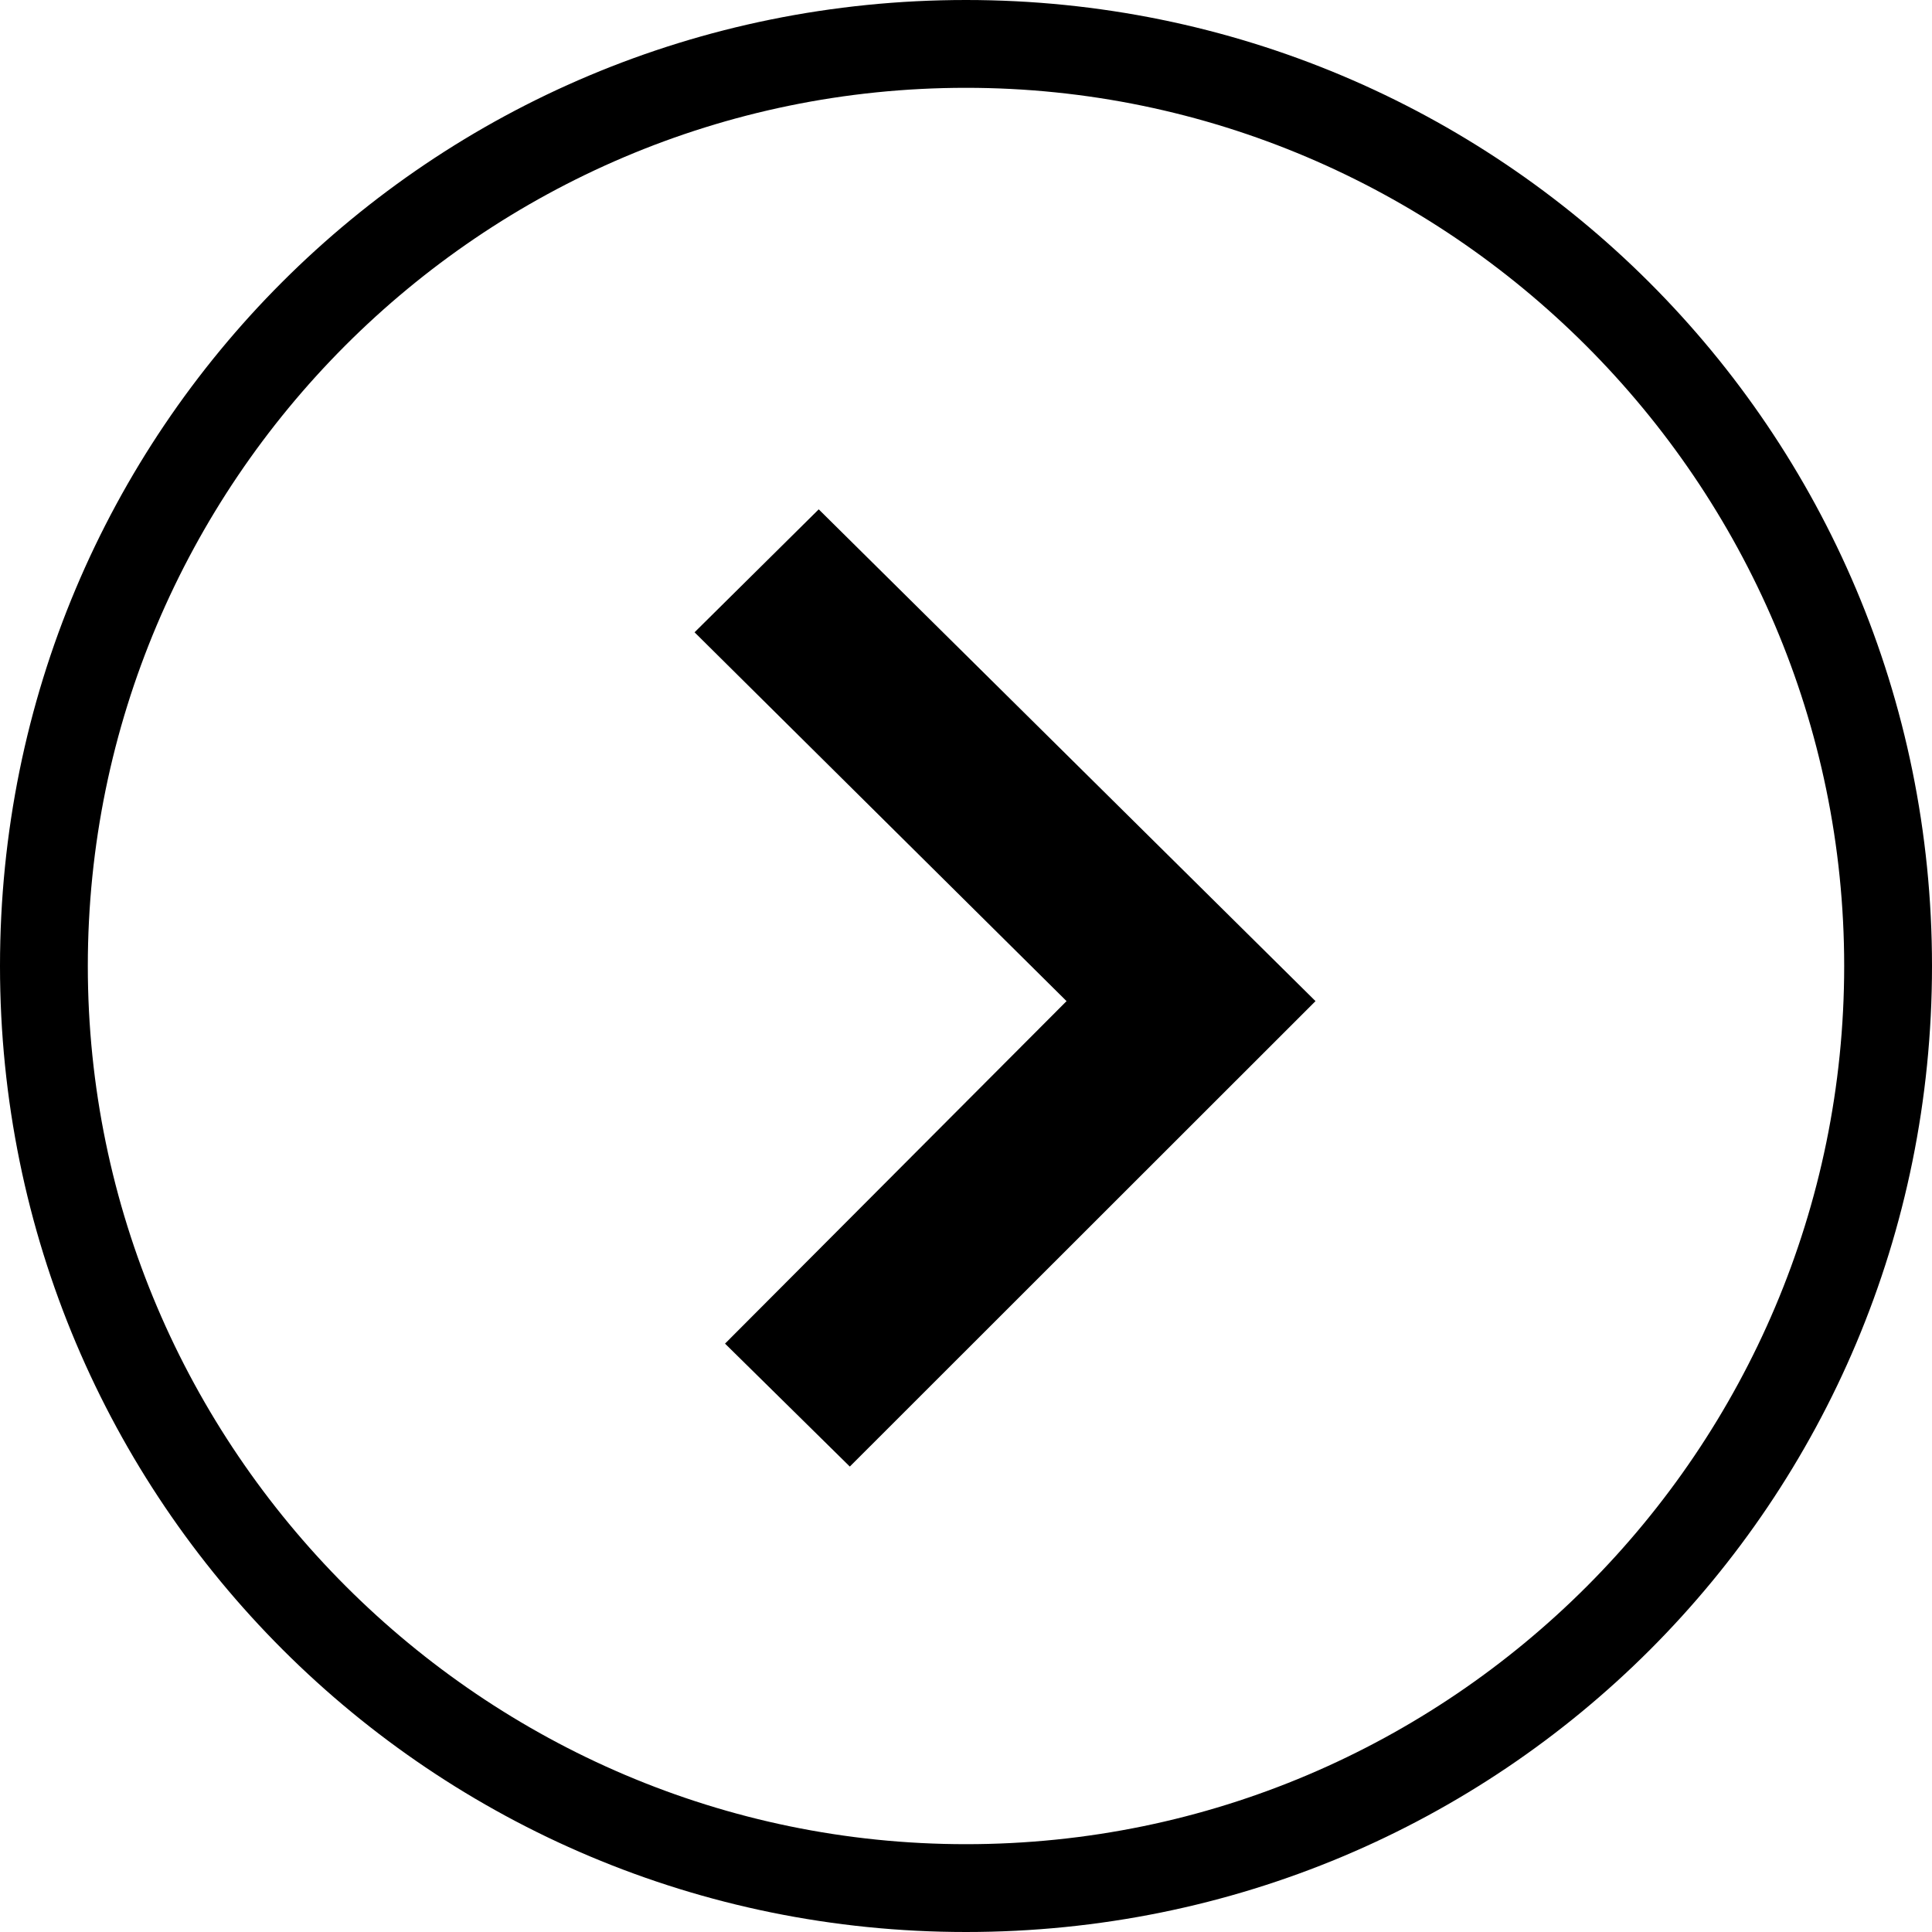
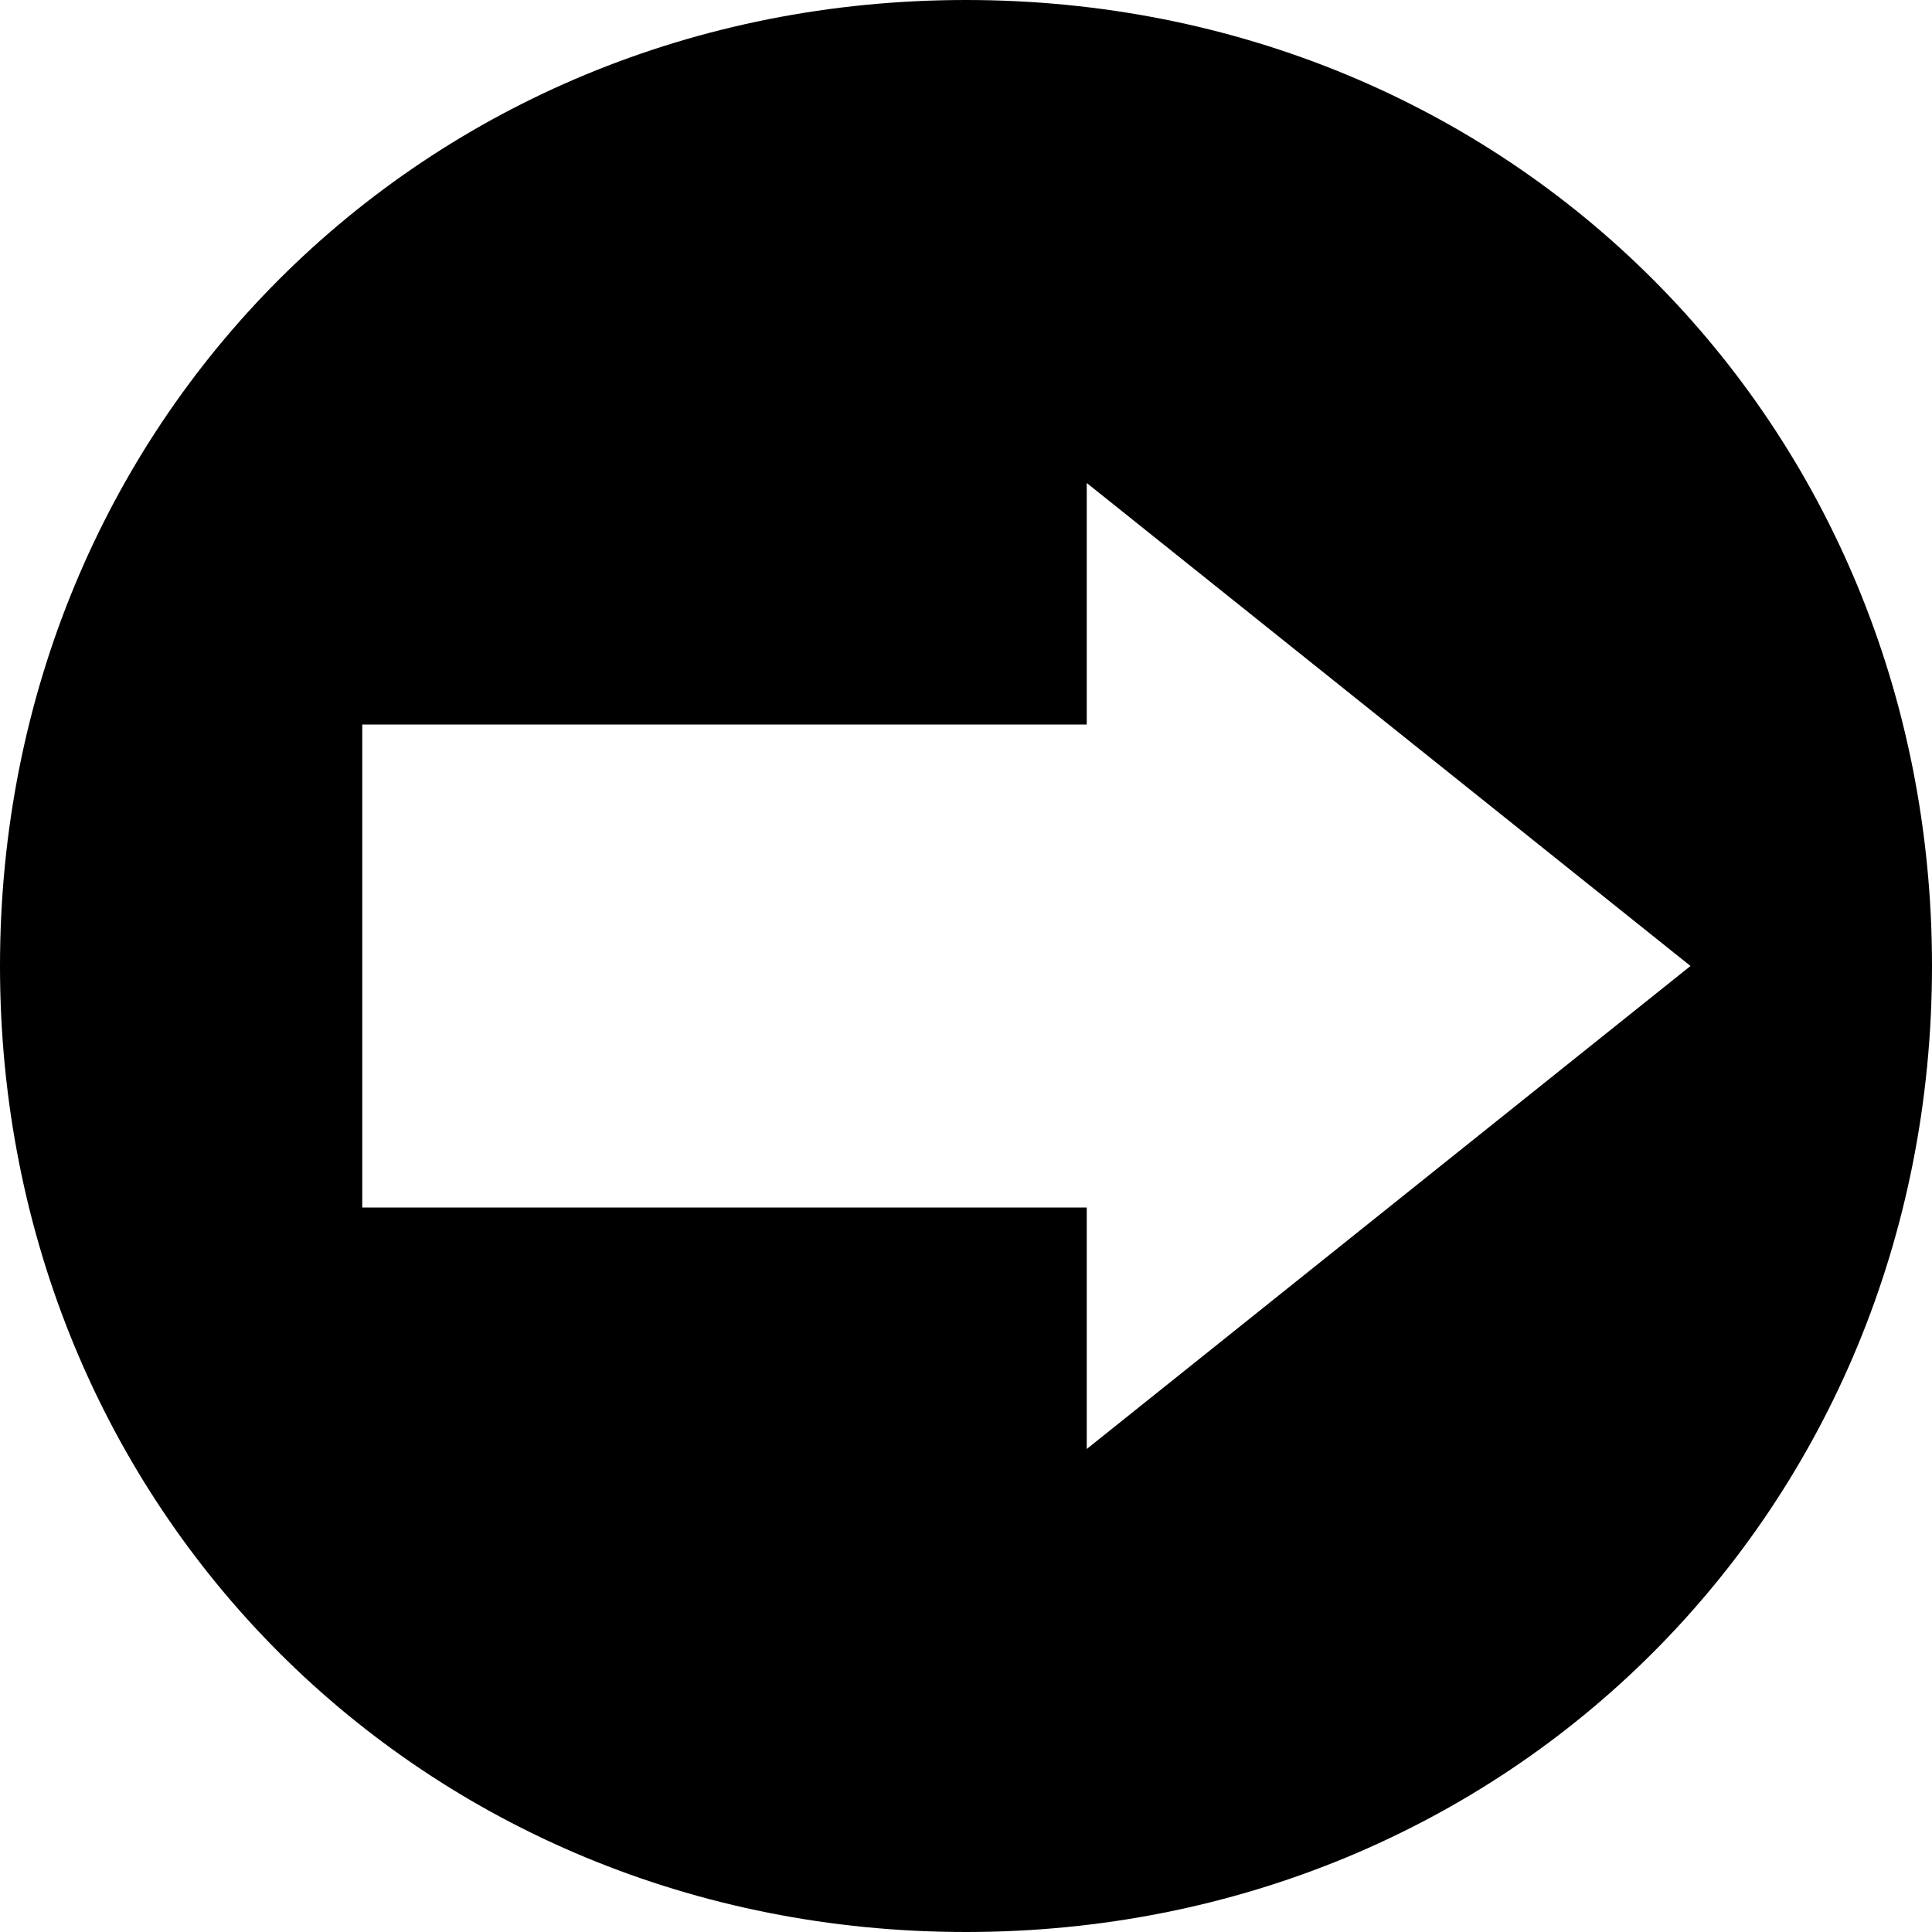
- <svg xmlns="http://www.w3.org/2000/svg" version="1.1" viewBox="0 0 22 22">
+ <svg xmlns="http://www.w3.org/2000/svg" height="50px" version="1.1" viewBox="0 0 16 16" width="50px">
  <defs />
  <g>
-     <path d="M0 11 C0 4.9 4.9 0 11 0 C17.075 0 22 4.9 22 11 C22 17.1 17.1 22 11 22 C4.925 22 0 17.1 0 11 Z M21 11 C21 5.5 16.5 1 11 1 C5.477 1 1 5.5 1 11 C1 16.5 5.5 21 11 21 C16.523 21 21 16.5 21 11 Z M12.145 11.4 L8.256 15.3 L9.677 16.7 L14.98 11.4 L9.323 5.8 L7.909 7.2 L12.145 11.4 Z" class="style1" />
+     <g>
+       <path d="M9 6 L3 6 L3 10 L9 10 L9 12 L14 8 L9 4 L9 6 L9 6 ZM0 8 C0 3.5 3.5 0 8 0 C12.5 0 16 3.5 16 8 C16 12.5 12.5 16 8 16 C3.5 16 0 12.5 0 8 L0 8 ZM0 8 " />
+     </g>
  </g>
</svg>
